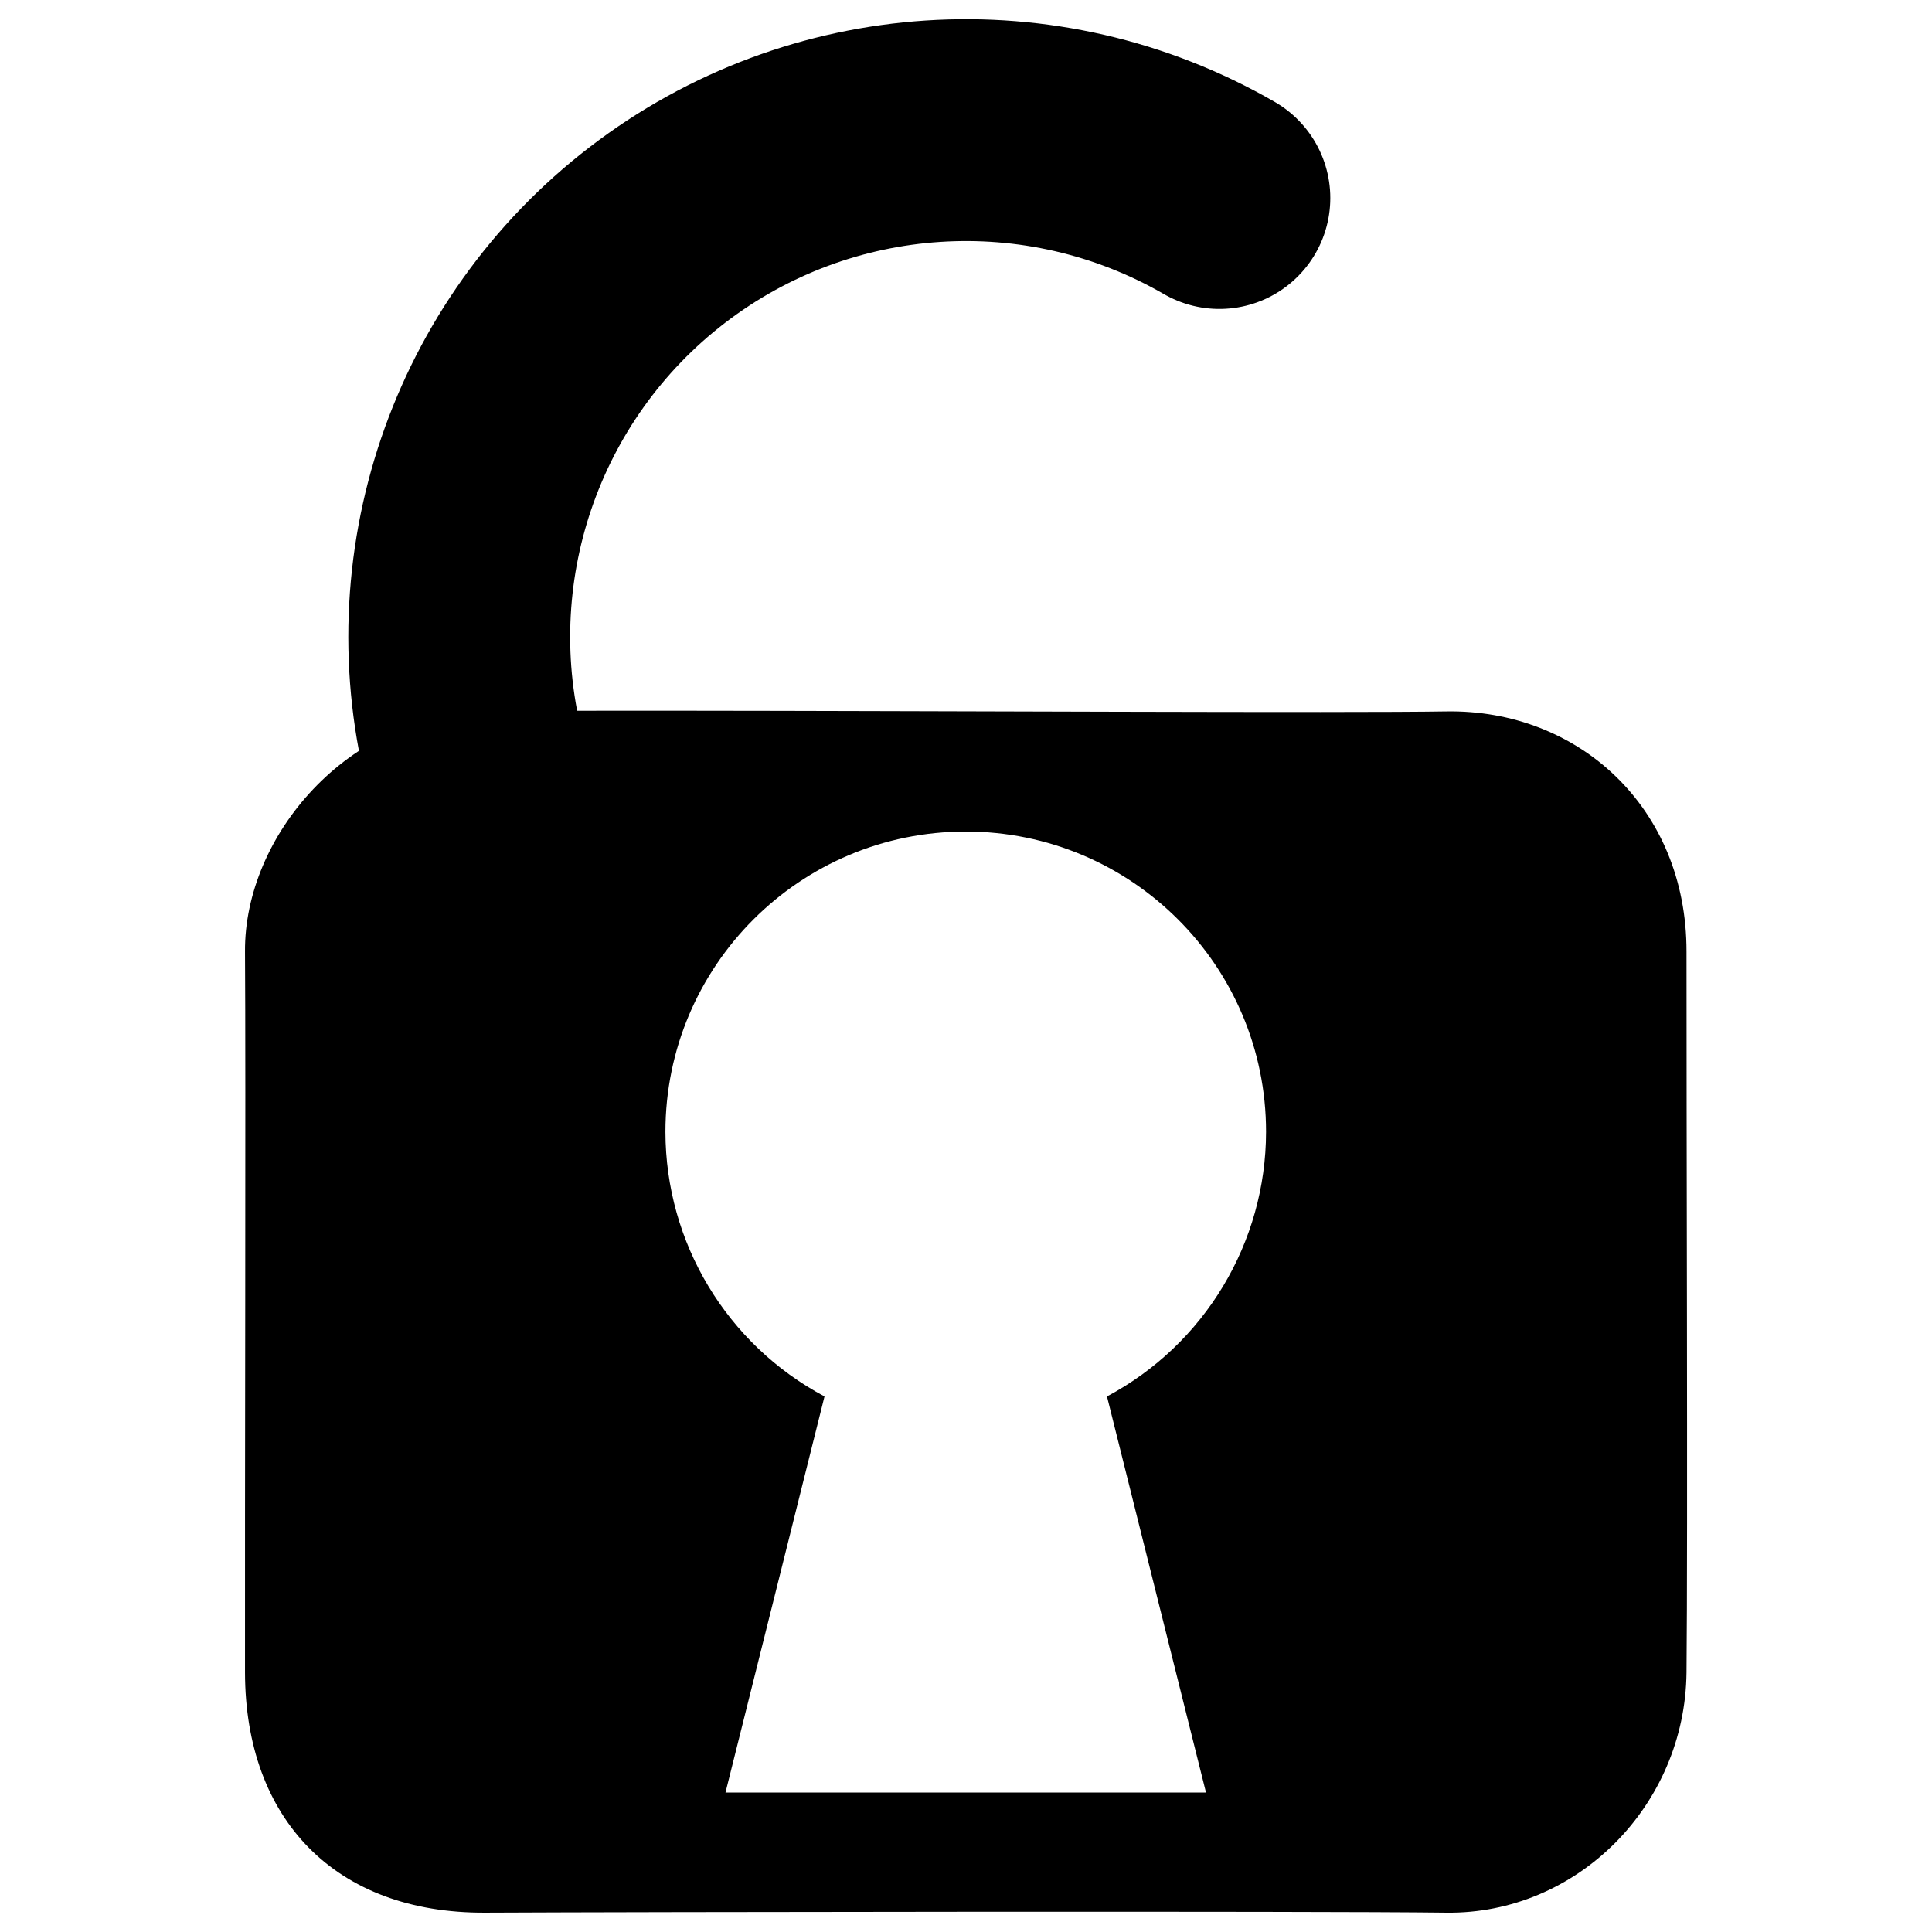
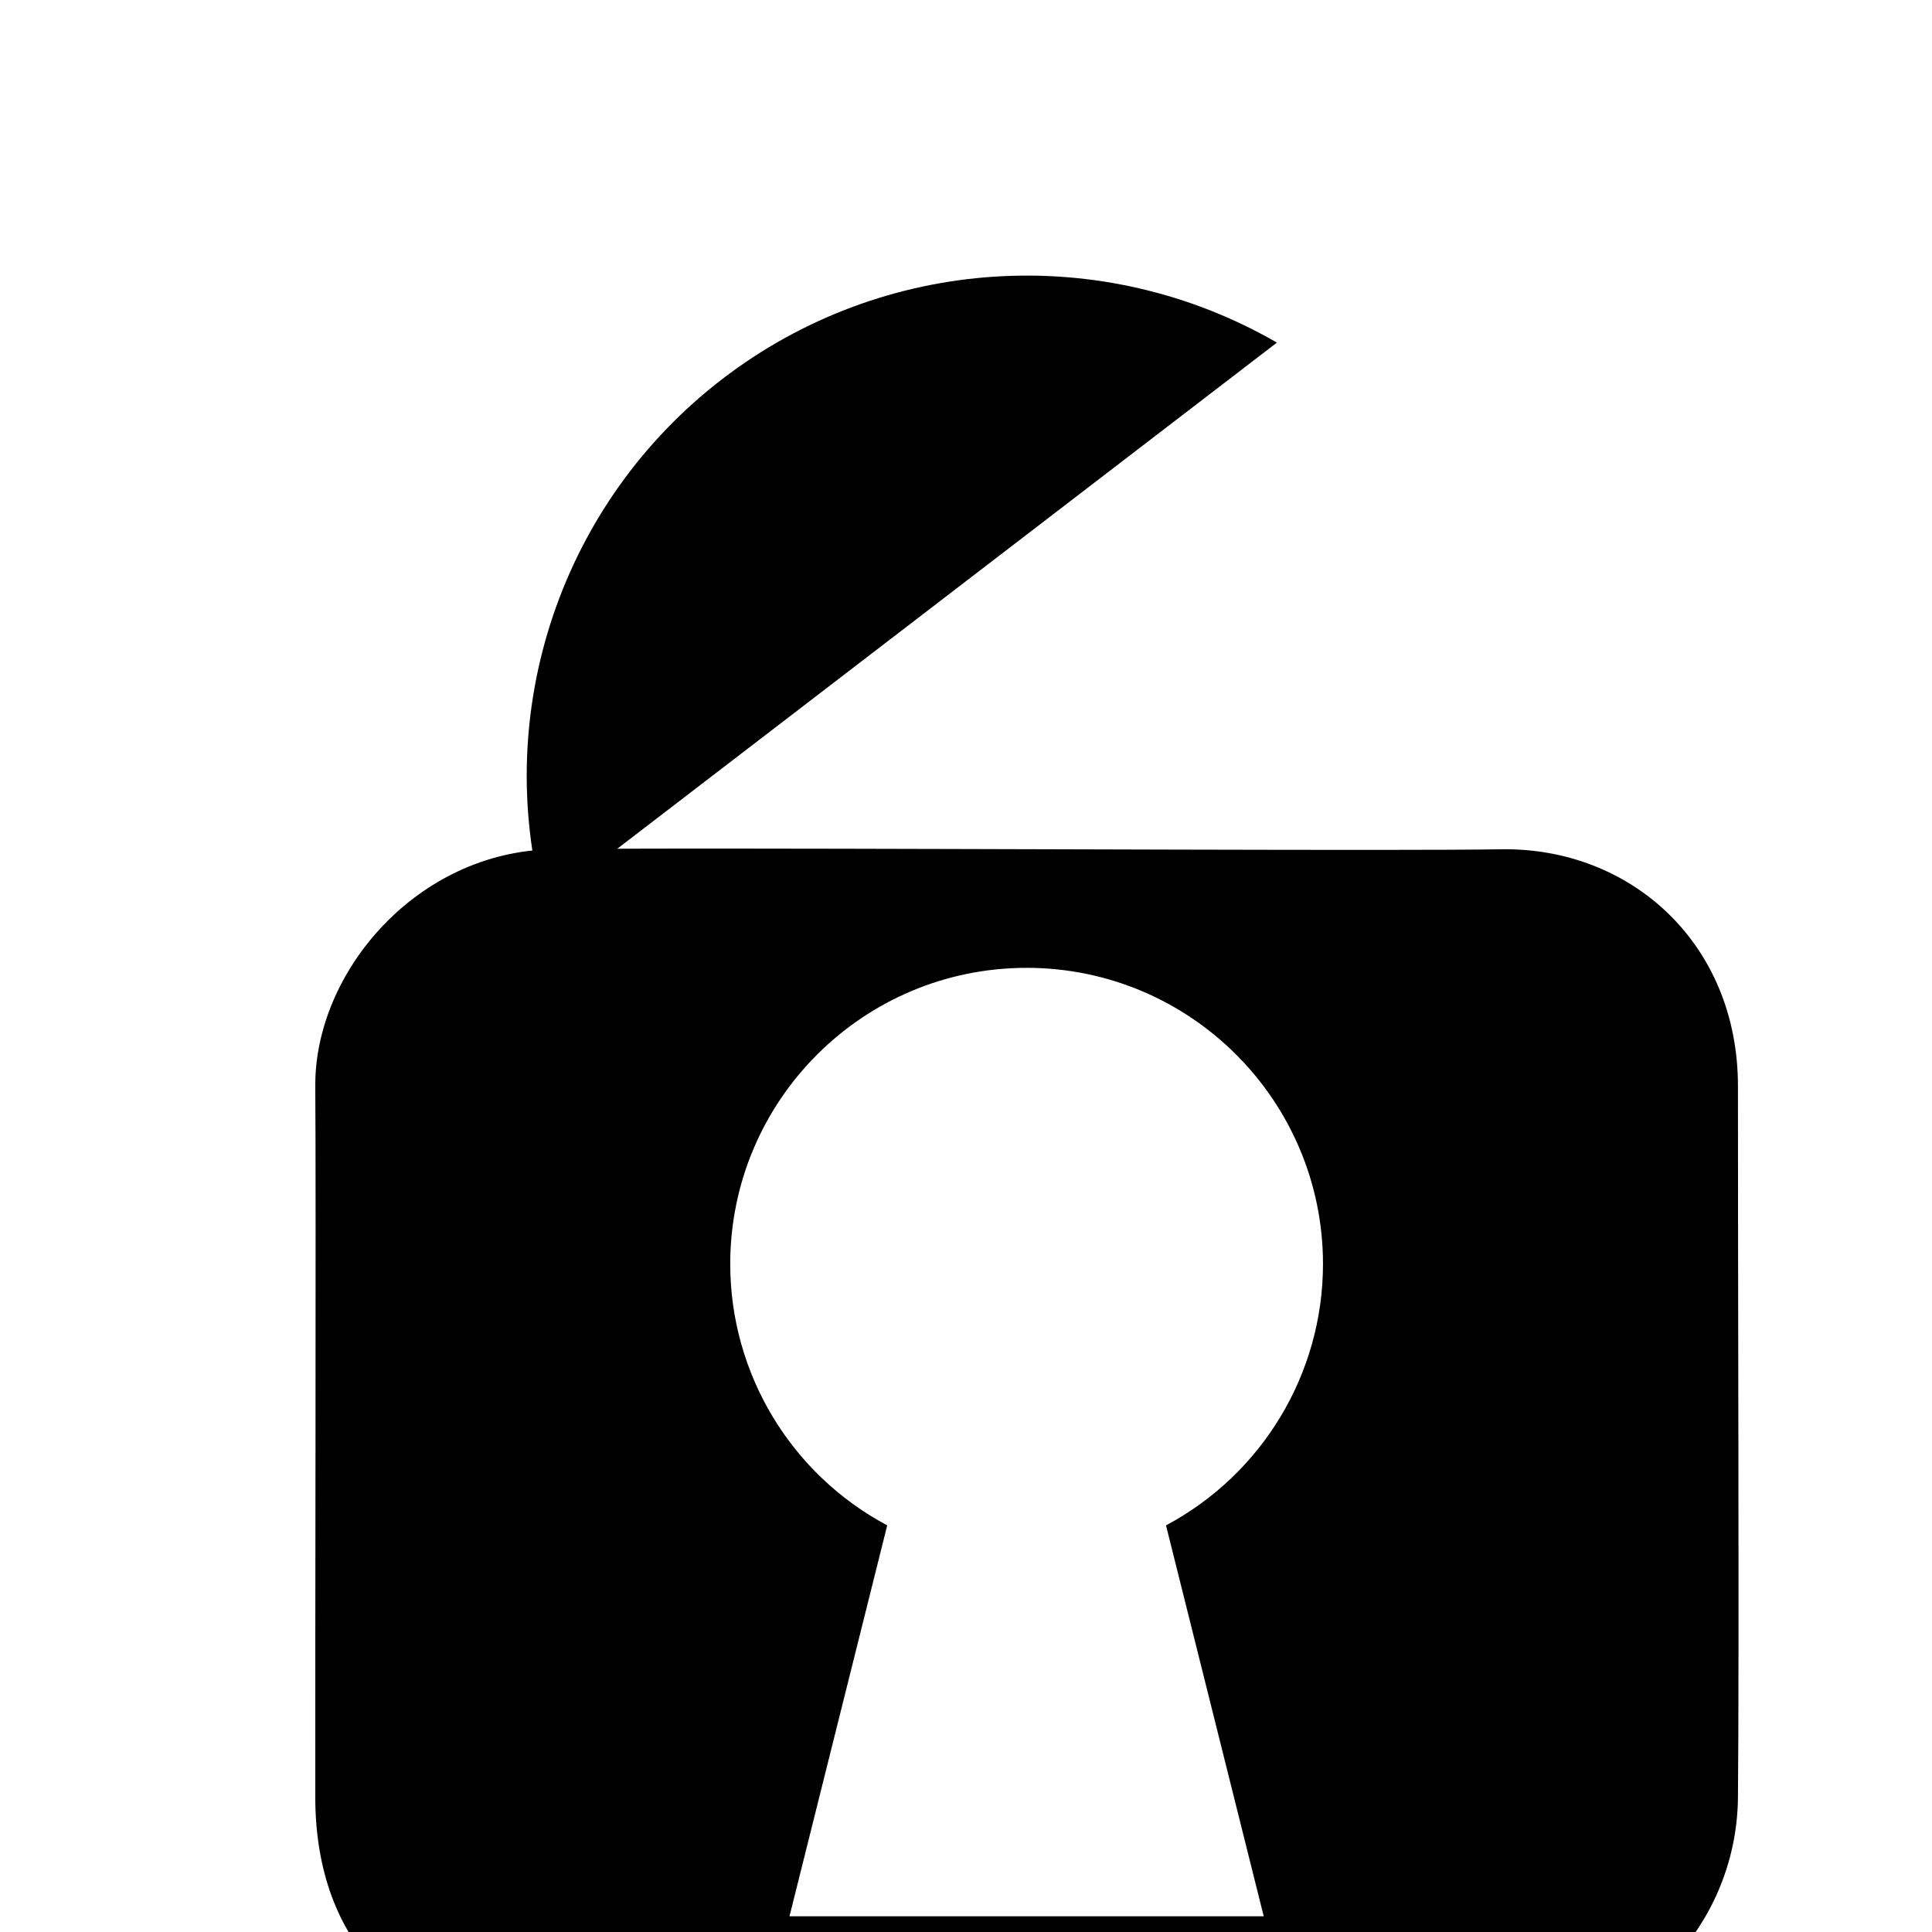
- <svg xmlns="http://www.w3.org/2000/svg" version="1.1" id="Layer_1" x="0px" y="0px" viewBox="0 0 100 100" style="enable-background:new 0 0 100 100;" xml:space="preserve">
-   <defs id="defs139">
-     <filter id="mask-powermask-path-effect1054_inverse" style="color-interpolation-filters:sRGB" height="100" width="100" x="-50" y="-50">
-       <feColorMatrix id="mask-powermask-path-effect1054_primitive1" values="1" type="saturate" result="fbSourceGraphic" />
-       <feColorMatrix id="mask-powermask-path-effect1054_primitive2" values="-1 0 0 0 1 0 -1 0 0 1 0 0 -1 0 1 0 0 0 1 0 " in="fbSourceGraphic" />
-     </filter>
-   </defs>
-   <g id="g2343" transform="matrix(1.013244,0,0,1.013244,-3.85415,-7.718324)">
-     <path id="path488" style="fill:#000000;fill-opacity:1;stroke:none;stroke-width:2.319;stroke-linecap:round;stroke-linejoin:round" d="m 38.278,43.923 c -4.405,-0.003 -7.93,0.005 -9.686,0.036 -7.023,0.124 -12.317,6.372 -12.273,12.273 0.044,5.9 -0.012,29.318 0,36.818 0.012,7.5 4.608,12.311 12.273,12.273 7.665,-0.038 42.413,-0.086 49.091,0 6.678,0.087 12.203,-5.467 12.273,-12.273 0.07,-6.806 -0.009,-29.436 0,-36.818 0.009,-7.382 -5.54,-12.386 -12.273,-12.273 -5.049,0.085 -26.188,-0.027 -39.404,-0.036 z m 14.859,6.172 a 15.341,15.341 0 0 1 15.341,15.341 15.341,15.341 0 0 1 -8.126,13.517 l 5.058,20.233 H 40.864 l 5.058,-20.233 A 15.341,15.341 0 0 1 37.796,65.436 15.341,15.341 0 0 1 53.137,50.096 Z" />
-     <path style="fill:none;fill-opacity:1;stroke:#000000;stroke-width:11.333;stroke-linecap:round;stroke-linejoin:round;stroke-dasharray:none;stroke-opacity:1" id="path3525" d="m 28.146,46.85 a 25.886,25.886 0 0 1 9.246,-27.236 25.886,25.886 0 0 1 28.701,-1.881" />
-   </g>
+ <svg version="1.1" id="Layer_1" x="0px" y="0px" viewBox="0 0 100 100" style="enable-background:new 0 0 100 100;" xml:space="preserve">
+   <path d="m 38.278,43.923 c -4.405,-0.003 -7.93,0.005 -9.686,0.036 -7.023,0.124 -12.317,6.372 -12.273,12.273 0.044,5.9 -0.012,29.318 0,36.818 0.012,7.5 4.608,12.311 12.273,12.273 7.665,-0.038 42.413,-0.086 49.091,0 6.678,0.087 12.203,-5.467 12.273,-12.273 0.07,-6.806 -0.009,-29.436 0,-36.818 0.009,-7.382 -5.54,-12.386 -12.273,-12.273 -5.049,0.085 -26.188,-0.027 -39.404,-0.036 z m 14.859,6.172 a 15.341,15.341 0 0 1 15.341,15.341 15.341,15.341 0 0 1 -8.126,13.517 l 5.058,20.233 H 40.864 l 5.058,-20.233 A 15.341,15.341 0 0 1 37.796,65.436 15.341,15.341 0 0 1 53.137,50.096 Z" />
+   <path d="m 28.146,46.85 a 25.886,25.886 0 0 1 9.246,-27.236 25.886,25.886 0 0 1 28.701,-1.881" />
</svg>
